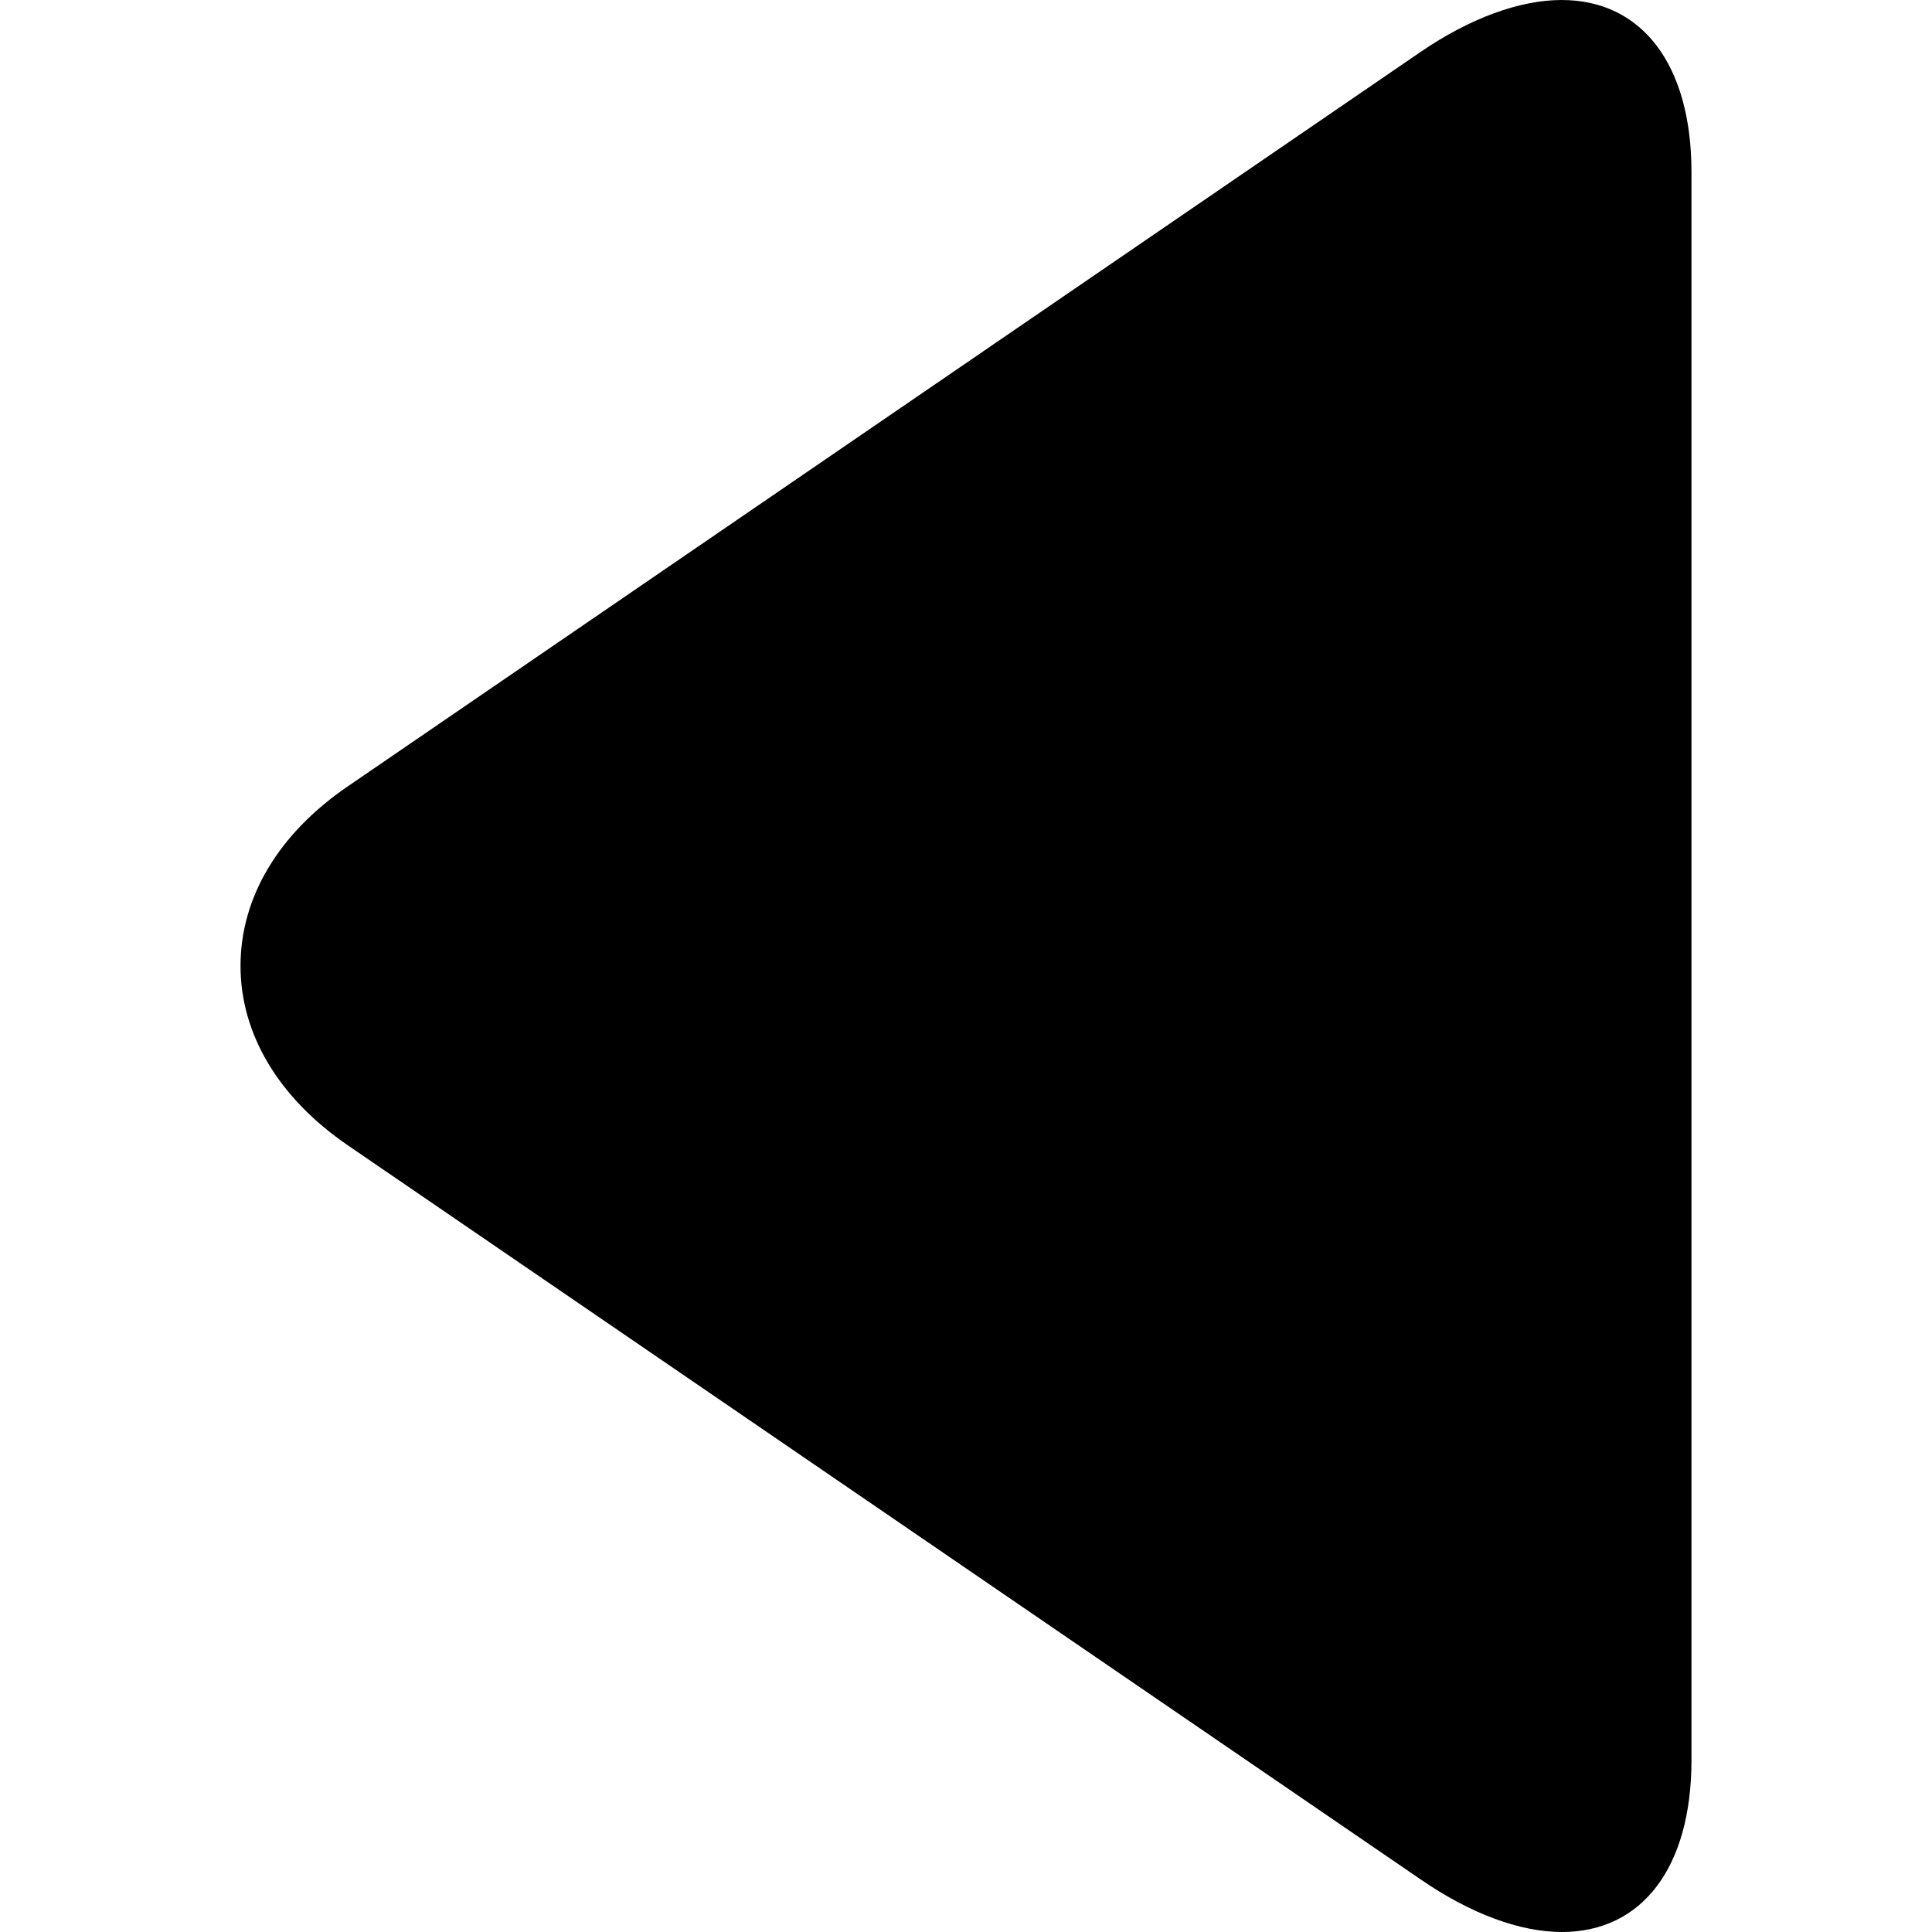
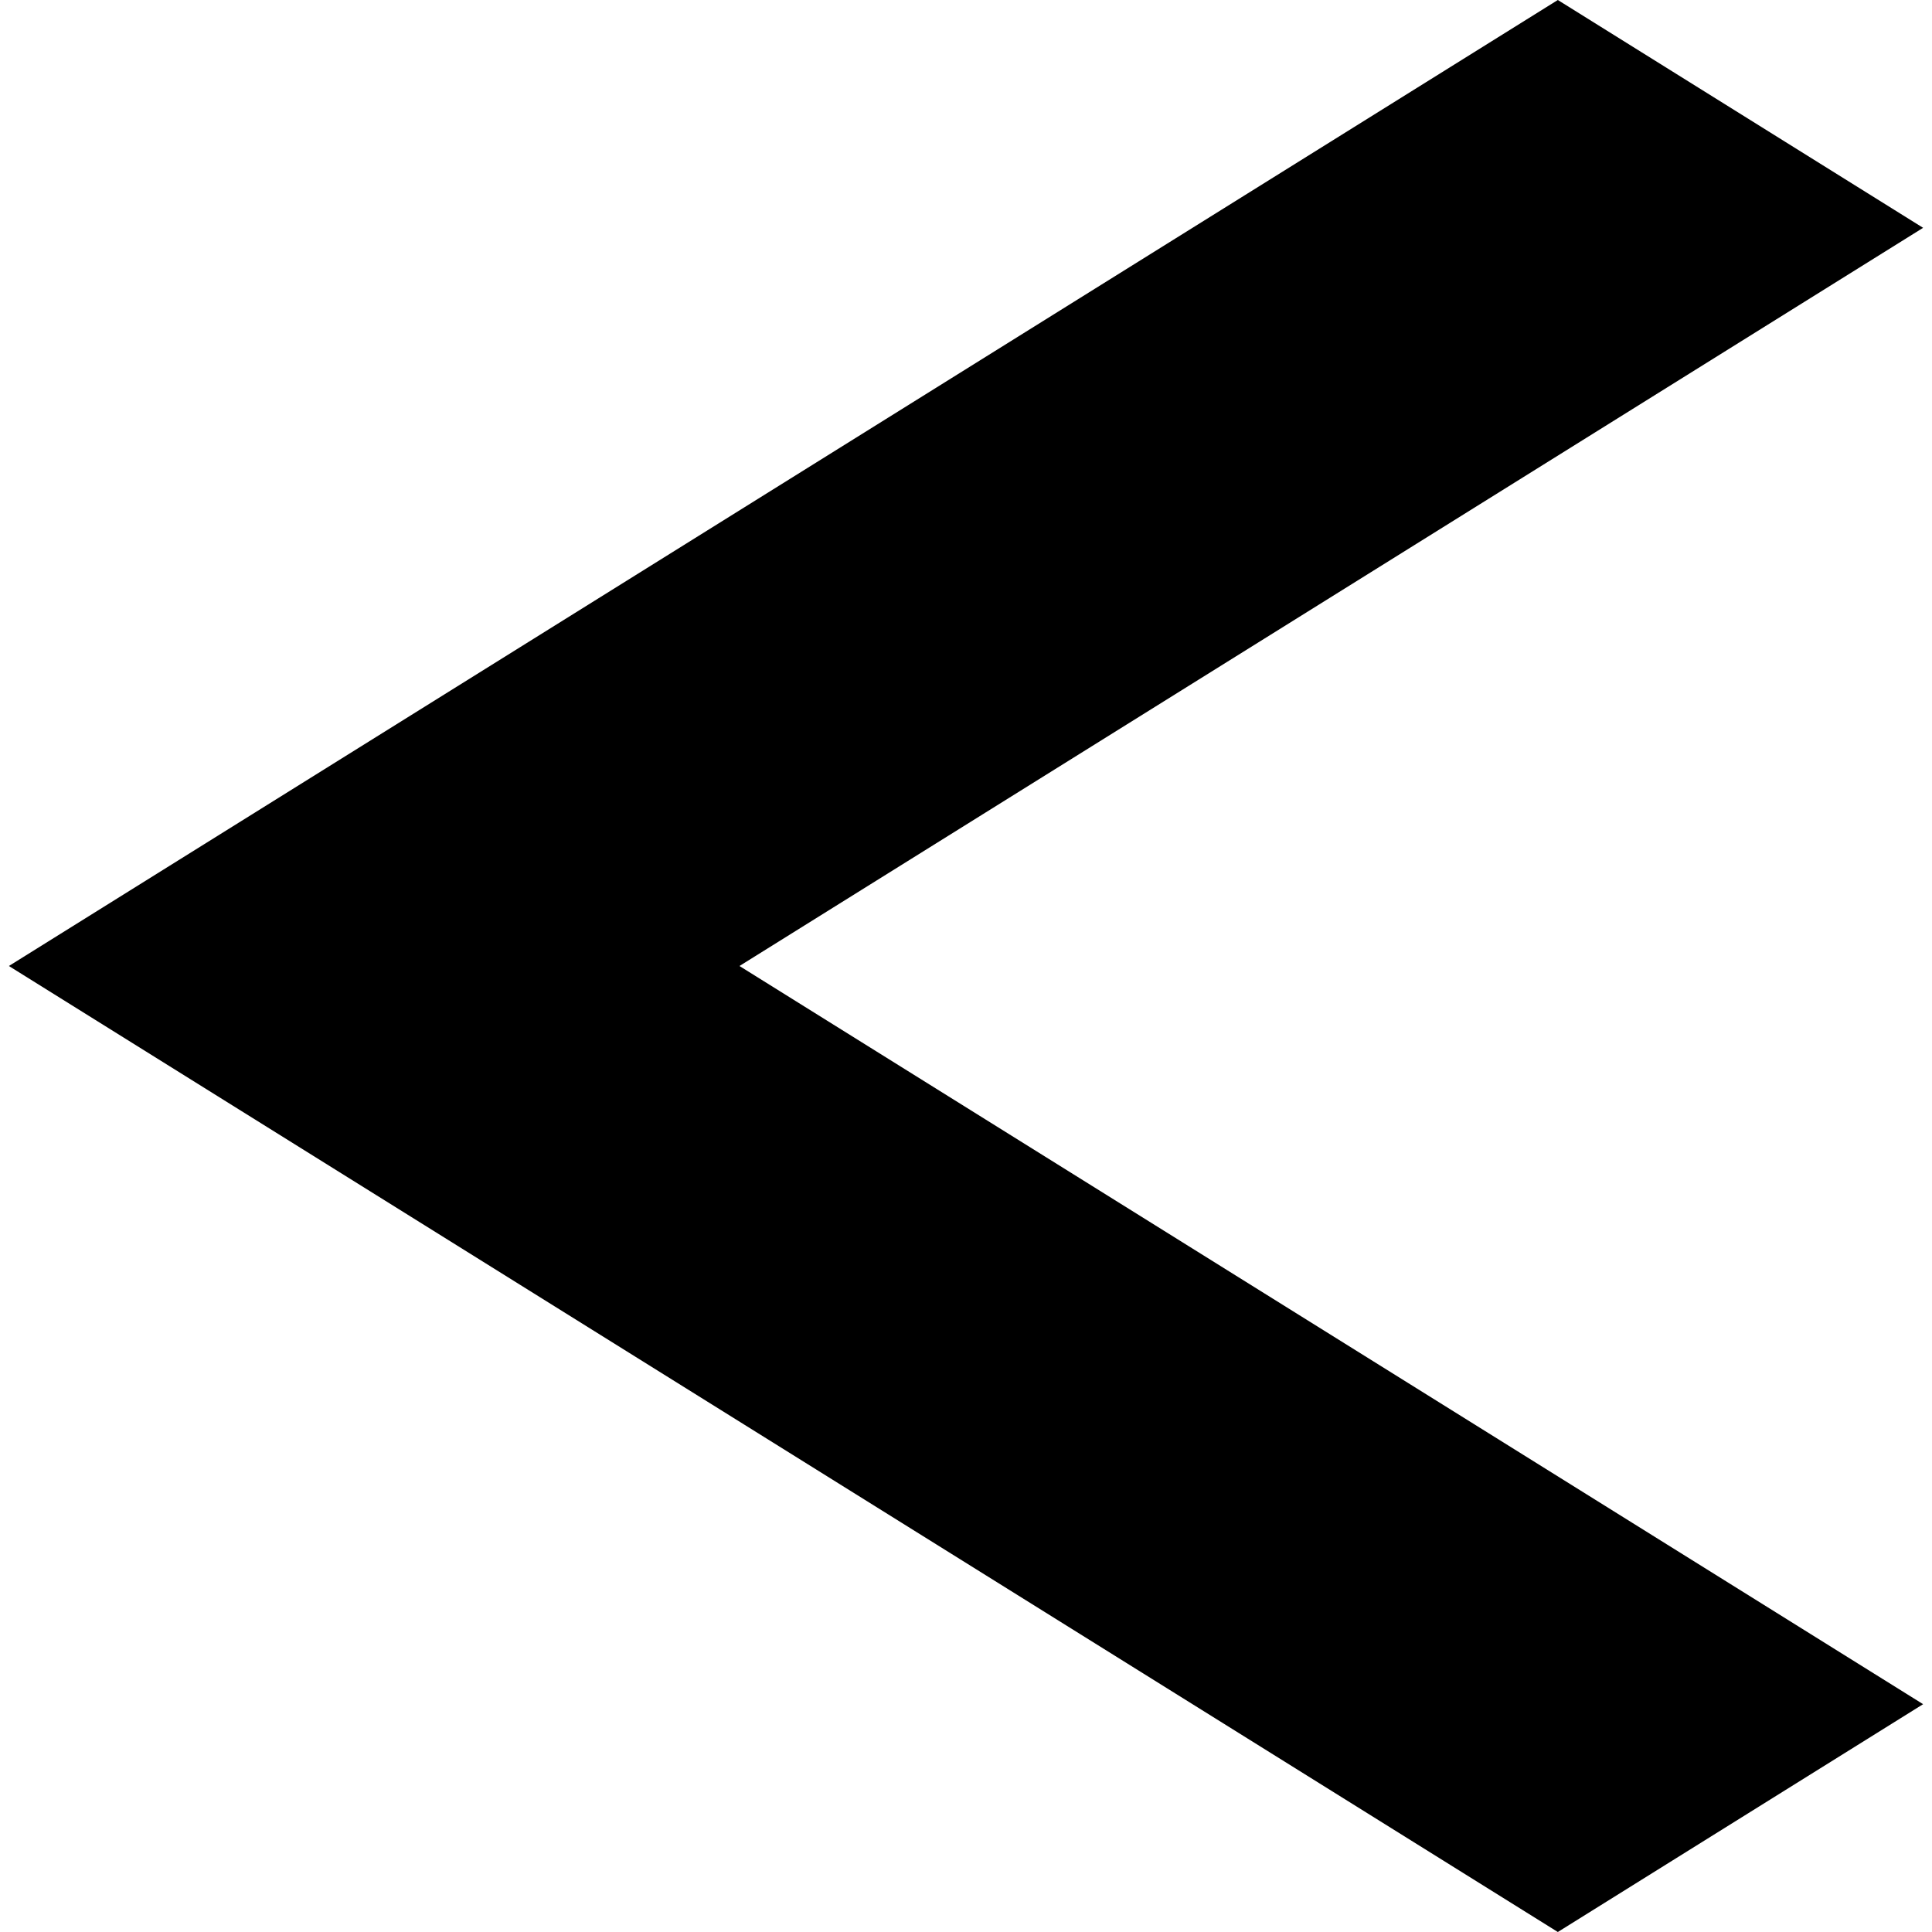
- <svg xmlns="http://www.w3.org/2000/svg" version="1.1" id="Layer_1" x="0px" y="0px" viewBox="0 0 494.148 494.148" style="enable-background:new 0 0 494.148 494.148;" xml:space="preserve">
-   <defs id="defs9" />
-   <g id="g4" transform="matrix(-1,0,0,1,494.148,0)">
-     <path d="M 405.284,201.188 130.804,13.28 C 118.128,4.596 105.356,0 94.74,0 74.216,0 61.52,16.472 61.52,44.044 v 406.124 c 0,27.54 12.68,43.98 33.156,43.98 10.632,0 23.2,-4.6 35.904,-13.308 L 405.188,292.936 c 17.66,-12.104 27.44,-28.392 27.44,-45.884 0.004,-17.48 -9.664,-33.764 -27.344,-45.864 z" id="path2" />
+ <svg xmlns="http://www.w3.org/2000/svg" version="1.1" id="Capa_1" x="0px" y="0px" viewBox="0 0 256 256" style="enable-background:new 0 0 256 256;" xml:space="preserve">
+   <defs id="defs41" />
+   <g id="g6" transform="matrix(-1.603452,0,0,1,333.2418,0)">
+     <g id="g4">
+       <polygon points="48.907,225.813 79.093,256 207.093,128 79.093,0 48.907,30.187 146.72,128 " id="polygon2" />
+     </g>
  </g>
+   <g id="g8" transform="matrix(-1,0,0,1,256,0)">
+ </g>
+   <g id="g10" transform="matrix(-1,0,0,1,256,0)">
+ </g>
+   <g id="g12" transform="matrix(-1,0,0,1,256,0)">
+ </g>
+   <g id="g14" transform="matrix(-1,0,0,1,256,0)">
+ </g>
+   <g id="g16" transform="matrix(-1,0,0,1,256,0)">
+ </g>
+   <g id="g18" transform="matrix(-1,0,0,1,256,0)">
+ </g>
+   <g id="g20" transform="matrix(-1,0,0,1,256,0)">
+ </g>
+   <g id="g22" transform="matrix(-1,0,0,1,256,0)">
+ </g>
+   <g id="g24" transform="matrix(-1,0,0,1,256,0)">
+ </g>
+   <g id="g26" transform="matrix(-1,0,0,1,256,0)">
+ </g>
+   <g id="g28" transform="matrix(-1,0,0,1,256,0)">
+ </g>
+   <g id="g30" transform="matrix(-1,0,0,1,256,0)">
+ </g>
+   <g id="g32" transform="matrix(-1,0,0,1,256,0)">
+ </g>
+   <g id="g34" transform="matrix(-1,0,0,1,256,0)">
+ </g>
+   <g id="g36" transform="matrix(-1,0,0,1,256,0)">
+ </g>
</svg>
